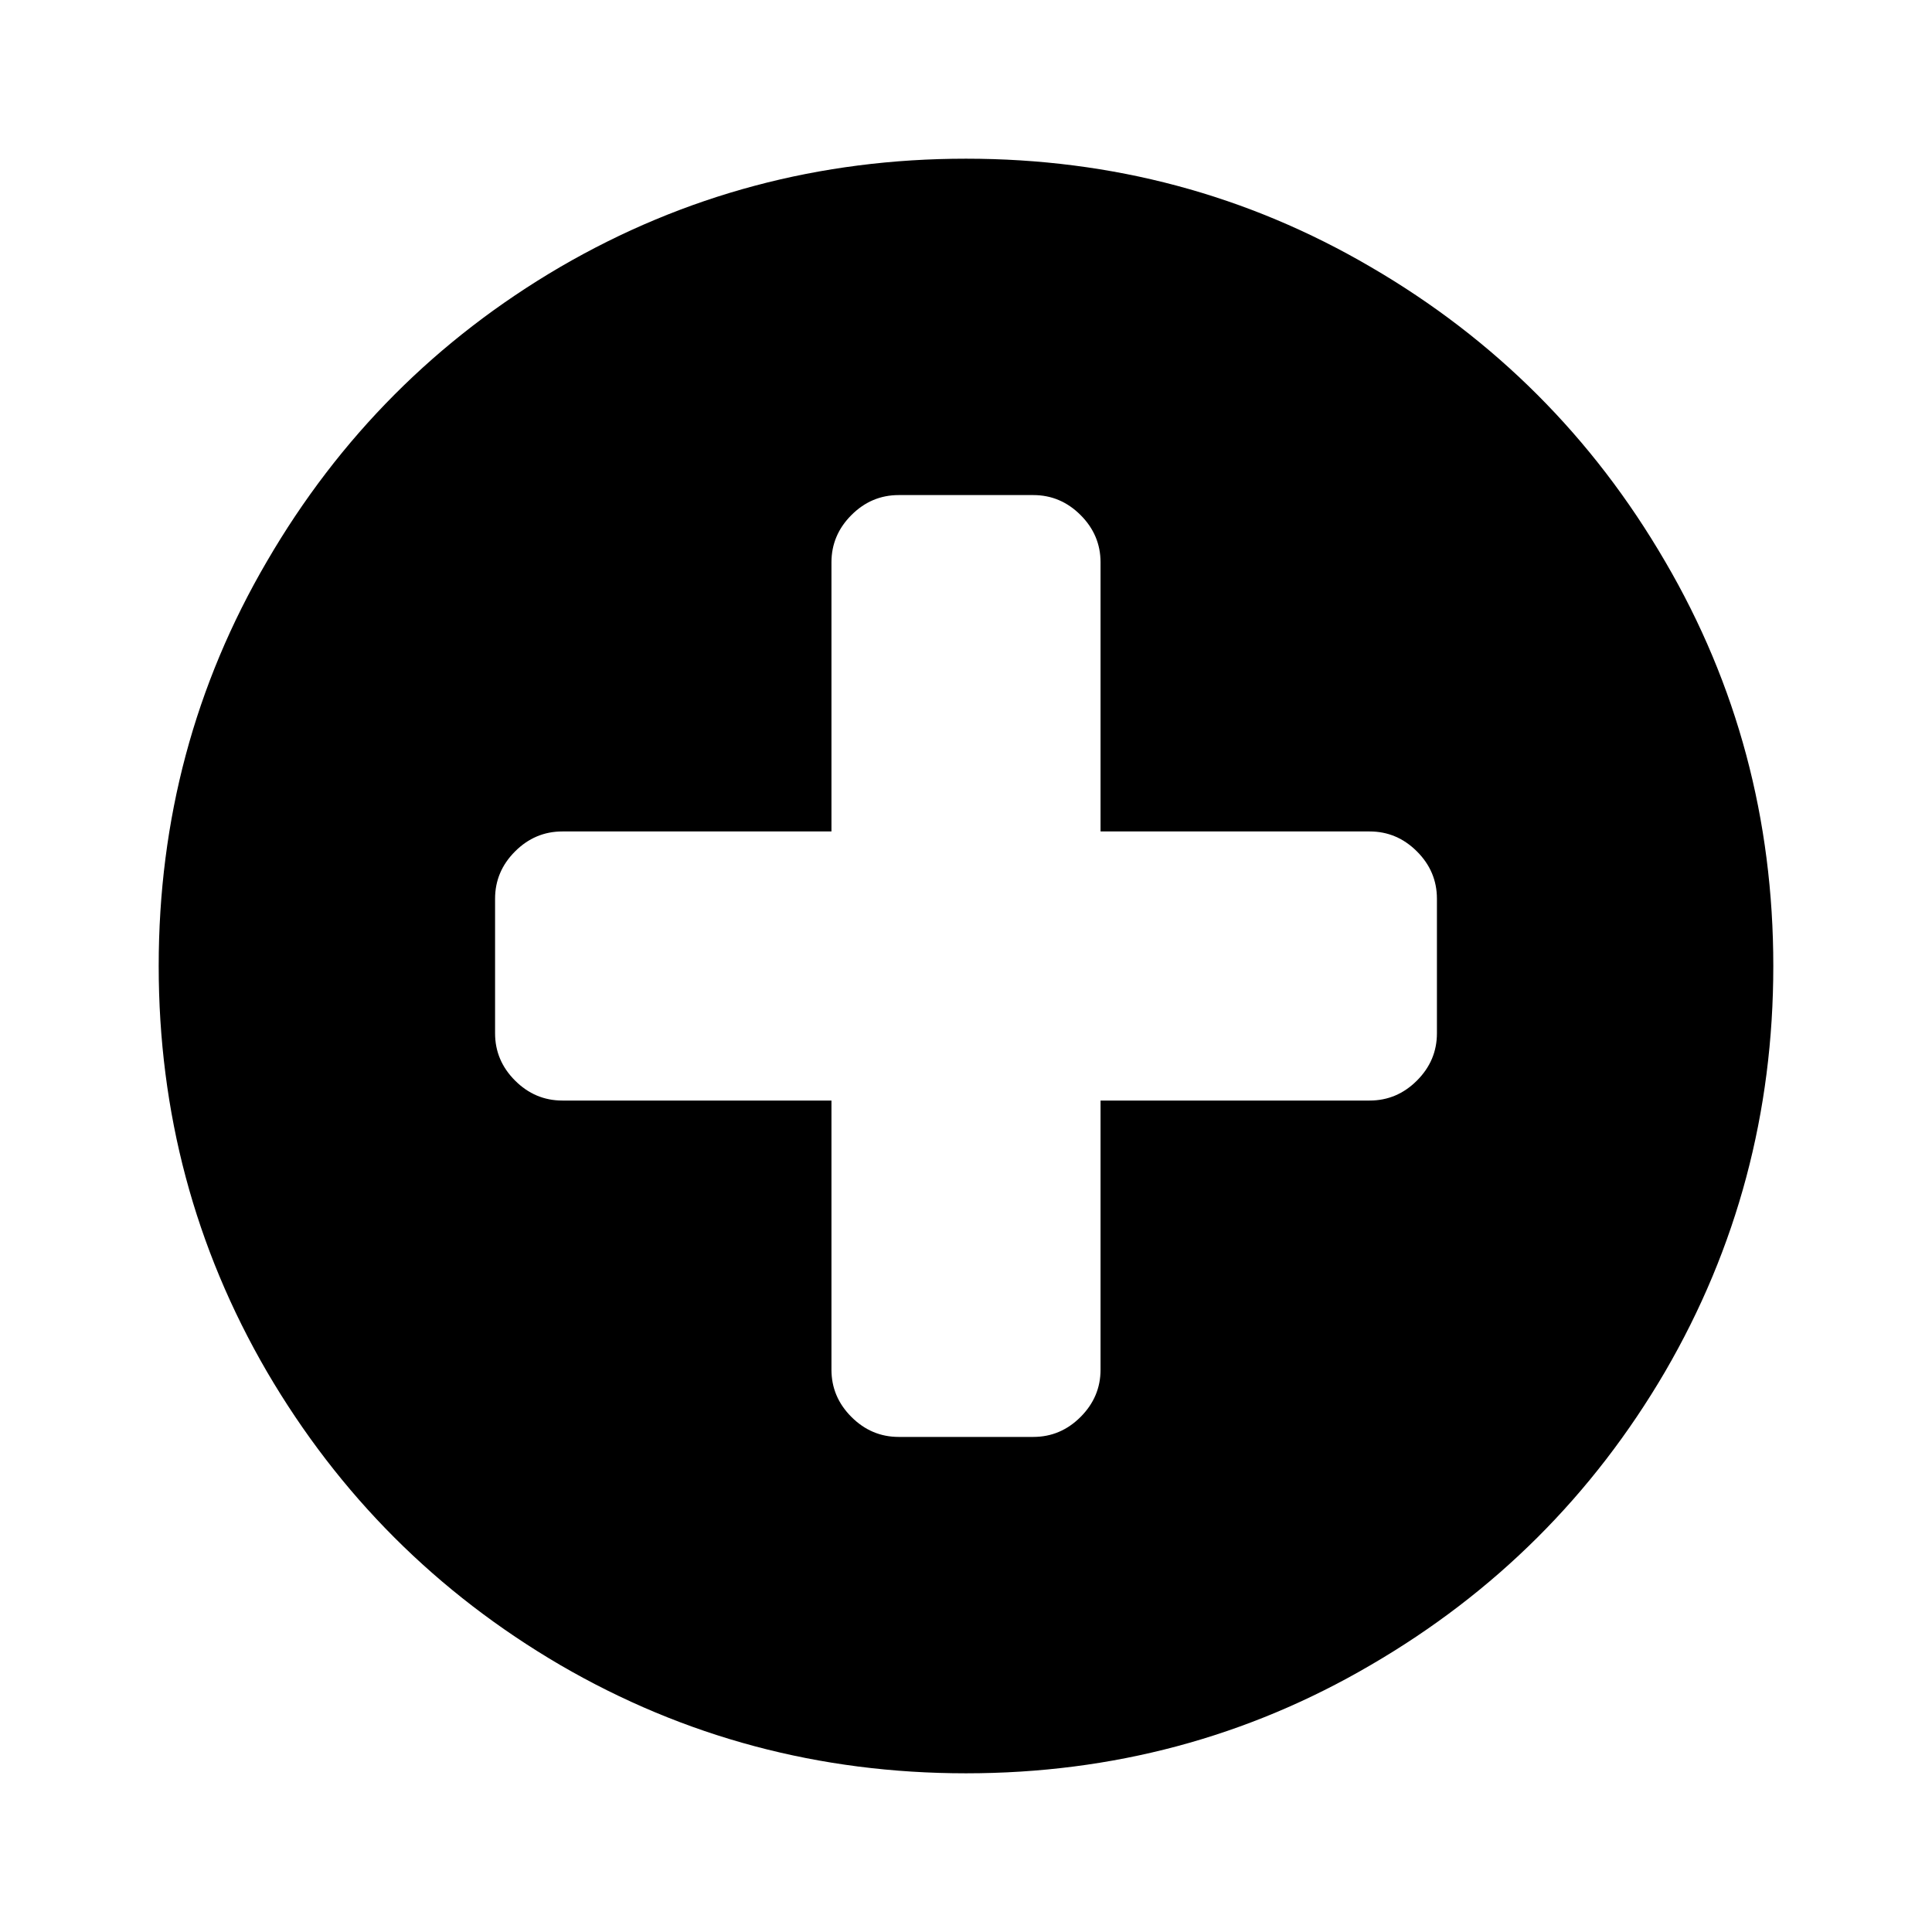
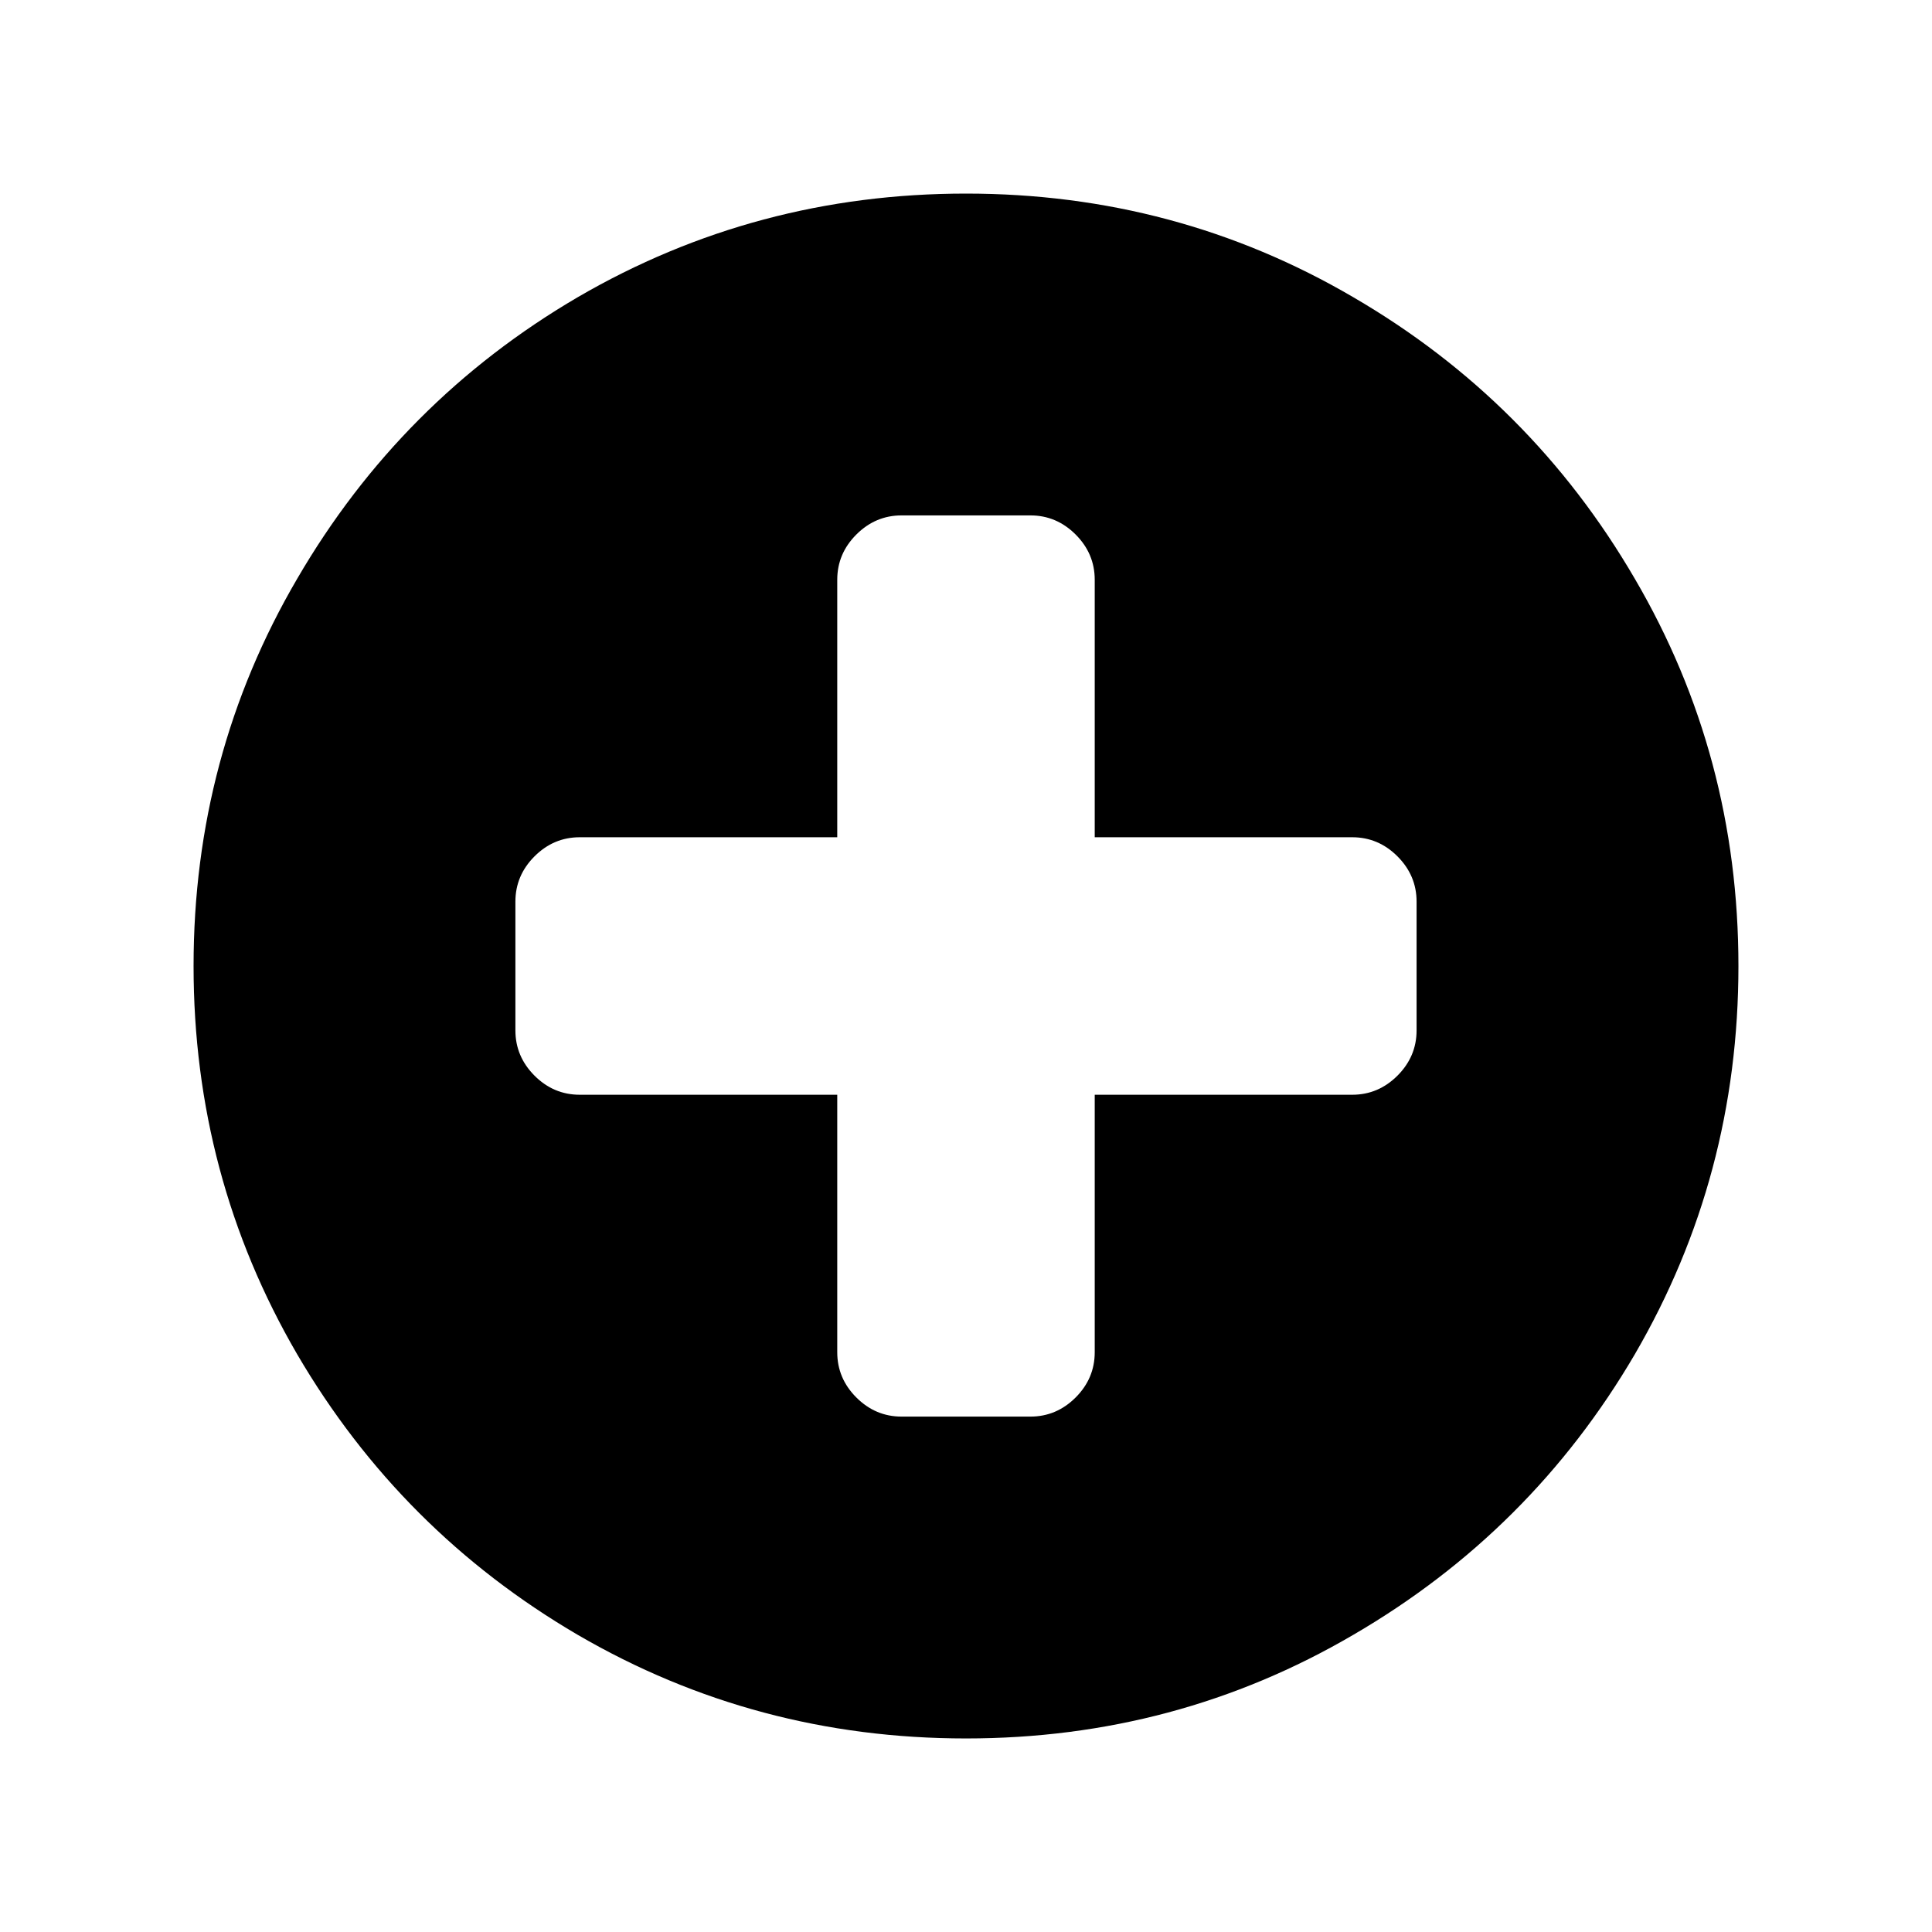
- <svg xmlns="http://www.w3.org/2000/svg" version="1.1" viewBox="0 0 100 100" id="svg3406">
-   <defs id="defs3414" />
-   <path id="path3419" style="font-size:medium;line-height:125%;font-family:FontAwesome;letter-spacing:0px;word-spacing:0px;fill:#000000" d="m 74.375,53.482 0,-6.964 q 0,-1.415 -1.034,-2.448 -1.034,-1.034 -2.448,-1.034 l -13.929,0 0,-13.929 q 0,-1.415 -1.034,-2.448 -1.034,-1.034 -2.448,-1.034 l -6.964,0 q -1.415,0 -2.448,1.034 -1.034,1.034 -1.034,2.448 l 0,13.929 -13.929,0 q -1.415,0 -2.448,1.034 Q 25.625,45.103 25.625,46.518 l 0,6.964 q 0,1.415 1.034,2.448 1.034,1.034 2.448,1.034 l 13.929,0 0,13.929 q 0,1.415 1.034,2.448 1.034,1.034 2.448,1.034 l 6.964,0 q 1.415,0 2.448,-1.034 1.034,-1.034 1.034,-2.448 l 0,-13.929 13.929,0 q 1.415,0 2.448,-1.034 Q 74.375,54.897 74.375,53.482 Z M 86.182,29.053 q 5.604,9.576 5.604,20.947 0,11.371 -5.604,21.002 Q 80.578,80.578 70.947,86.182 61.371,91.786 50,91.786 q -11.371,0 -21.002,-5.604 Q 19.422,80.578 13.818,71.002 8.214,61.371 8.214,50 q 0,-11.371 5.604,-20.947 Q 19.422,19.422 28.998,13.818 38.629,8.214 50,8.214 q 11.371,0 20.947,5.604 9.63,5.604 15.234,15.234 z" />
+ <svg xmlns="http://www.w3.org/2000/svg" version="1.1" viewBox="0 0 100 100">
+   <path d="m73.322 53.332v-6.664q0-1.353-.989-2.343-.989-.989-2.343-.989h-13.327v-13.327q0-1.353-.989-2.343-.989-.989-2.343-.989h-6.663q-1.353 0-2.343.989-.989.989-.989 2.343v13.327h-13.327q-1.353 0-2.343.989-.989.989-.989 2.343v6.664q0 1.353.989 2.343t2.343.989h13.327v13.327q0 1.354.989 2.343t2.343.989h6.663q1.353 0 2.343-.989.989-.989.989-2.343v-13.327h13.327q1.353 0 2.343-.989.989-.989.989-2.343zm11.297-23.374q5.362 9.162 5.362 20.043 0 10.88-5.362 20.095-5.362 9.162-14.576 14.524-9.162 5.362-20.043 5.362-10.88 0-20.095-5.362-9.162-5.362-14.524-14.524-5.362-9.214-5.362-20.095 0-10.88 5.362-20.043 5.362-9.214 14.524-14.576 9.214-5.362 20.095-5.362 10.88 0 20.043 5.362 9.214 5.362 14.576 14.576z" />
</svg>
